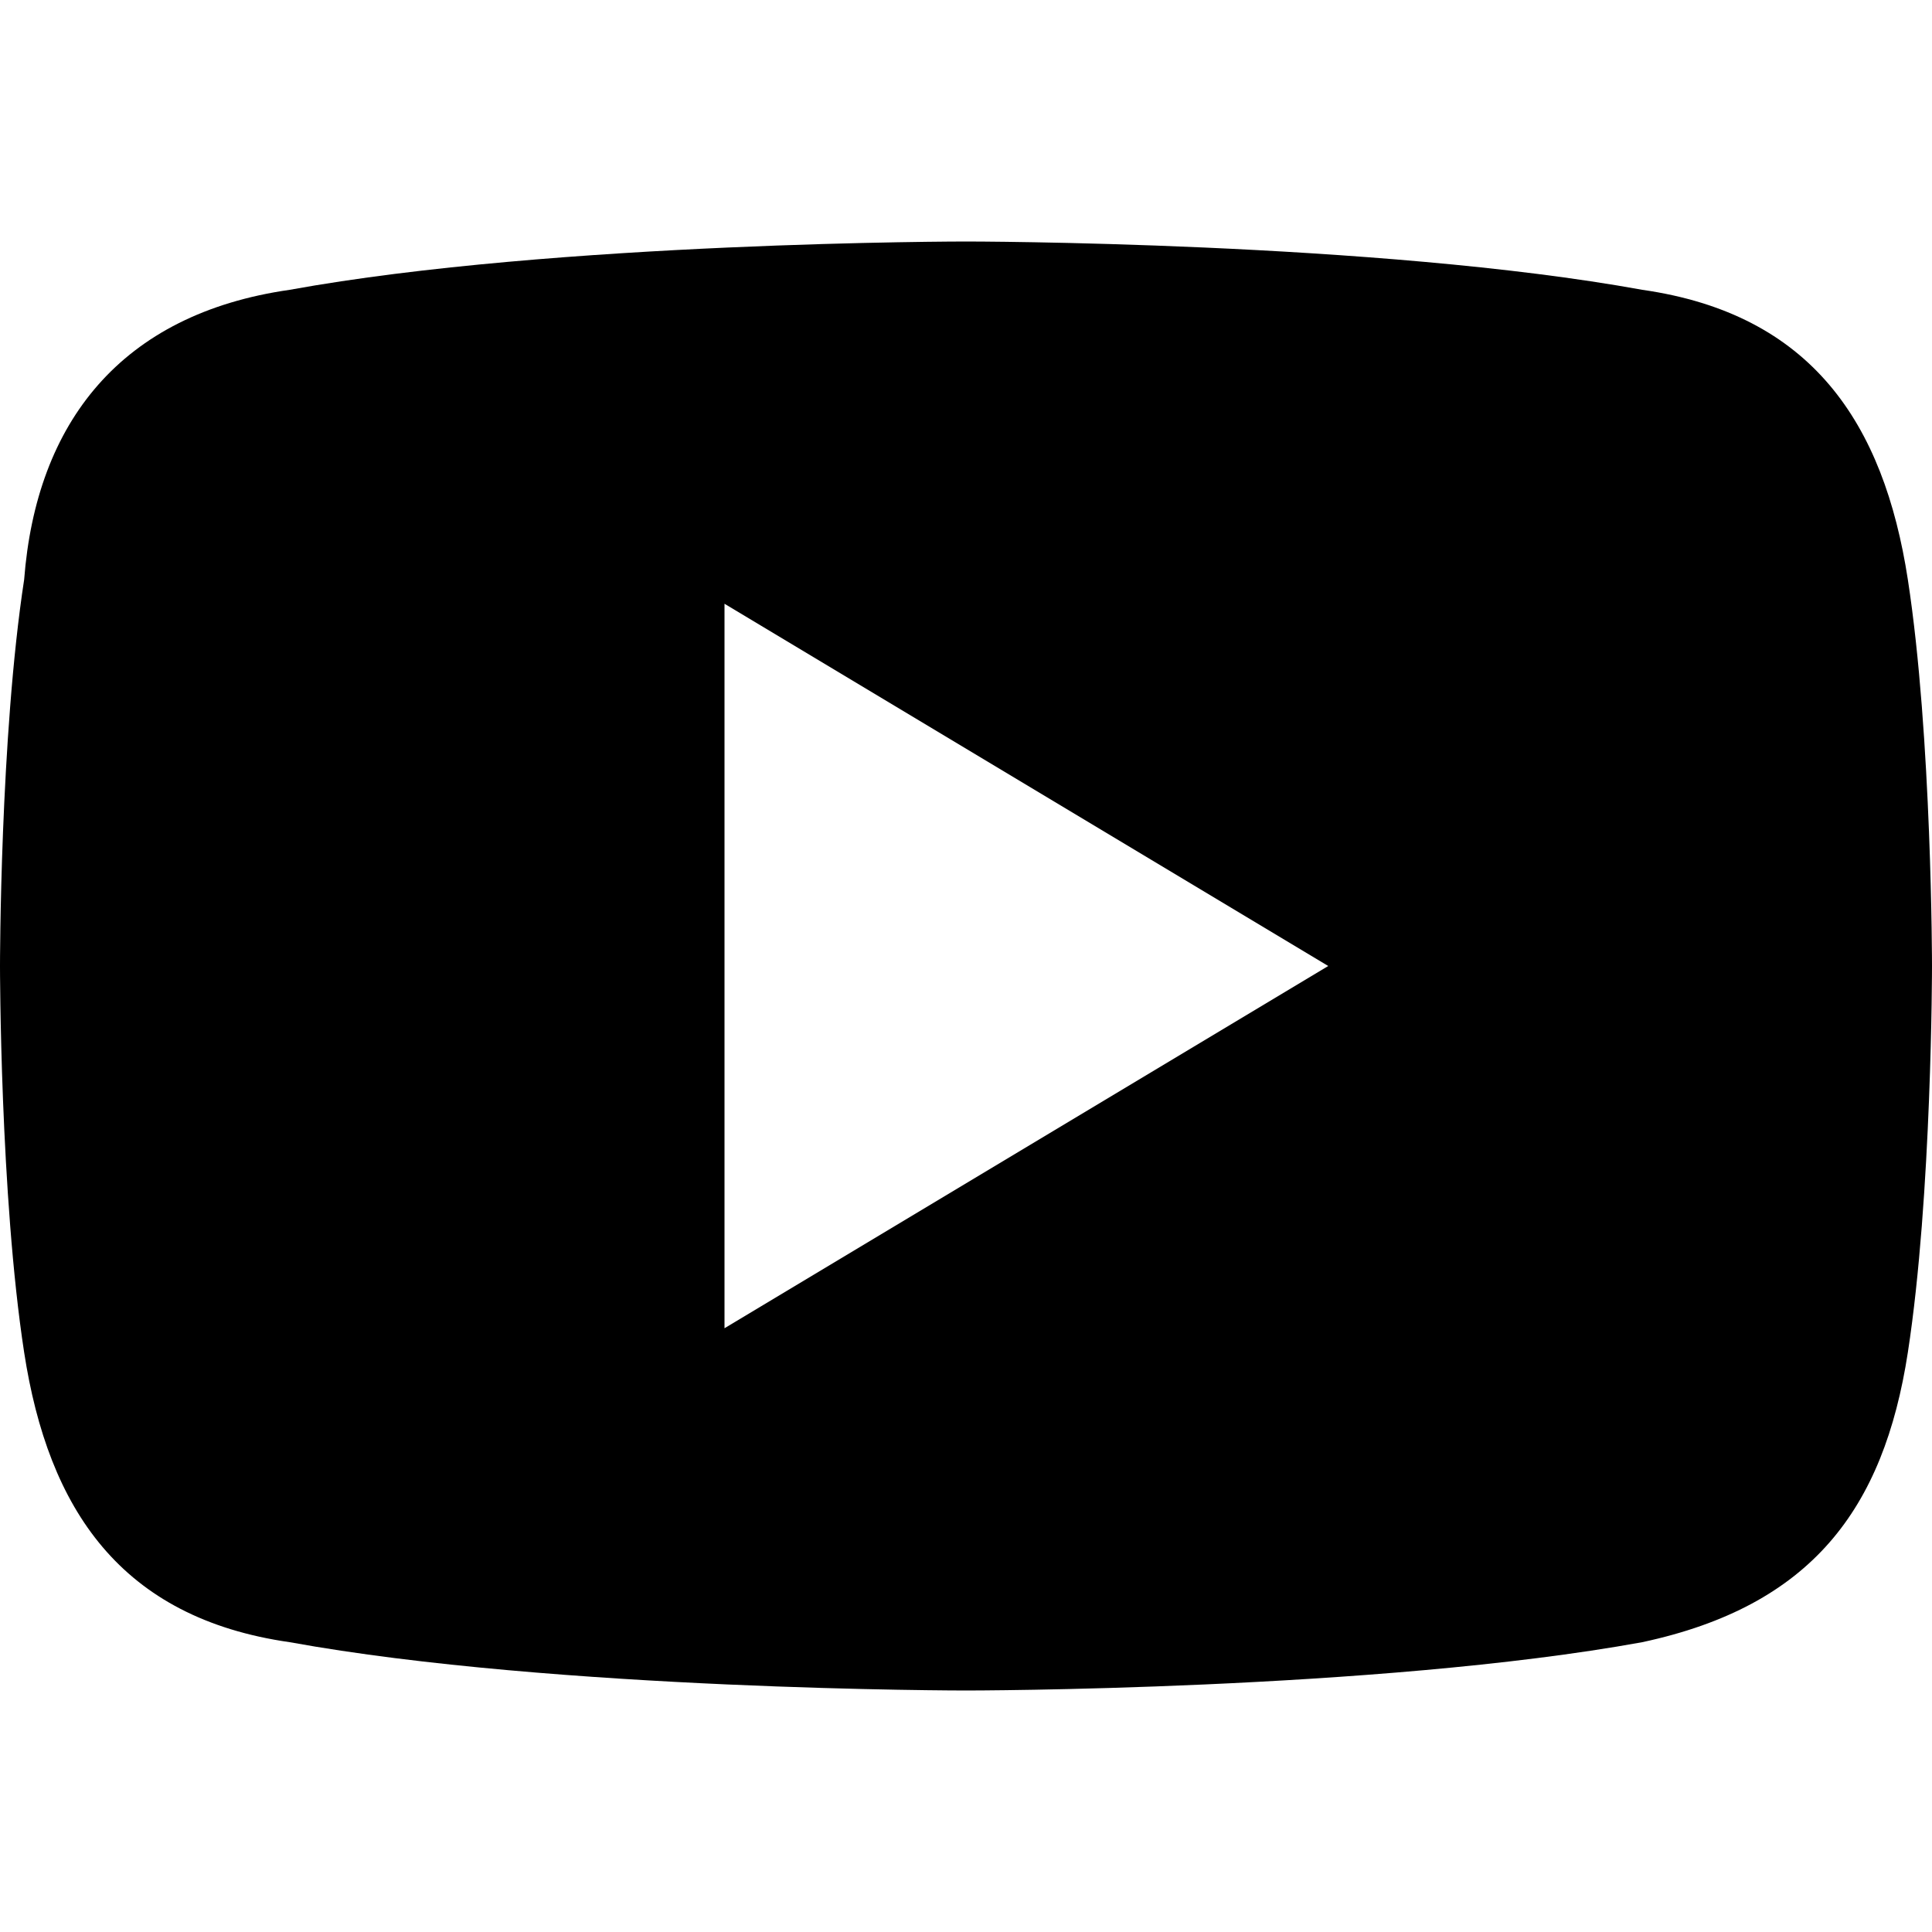
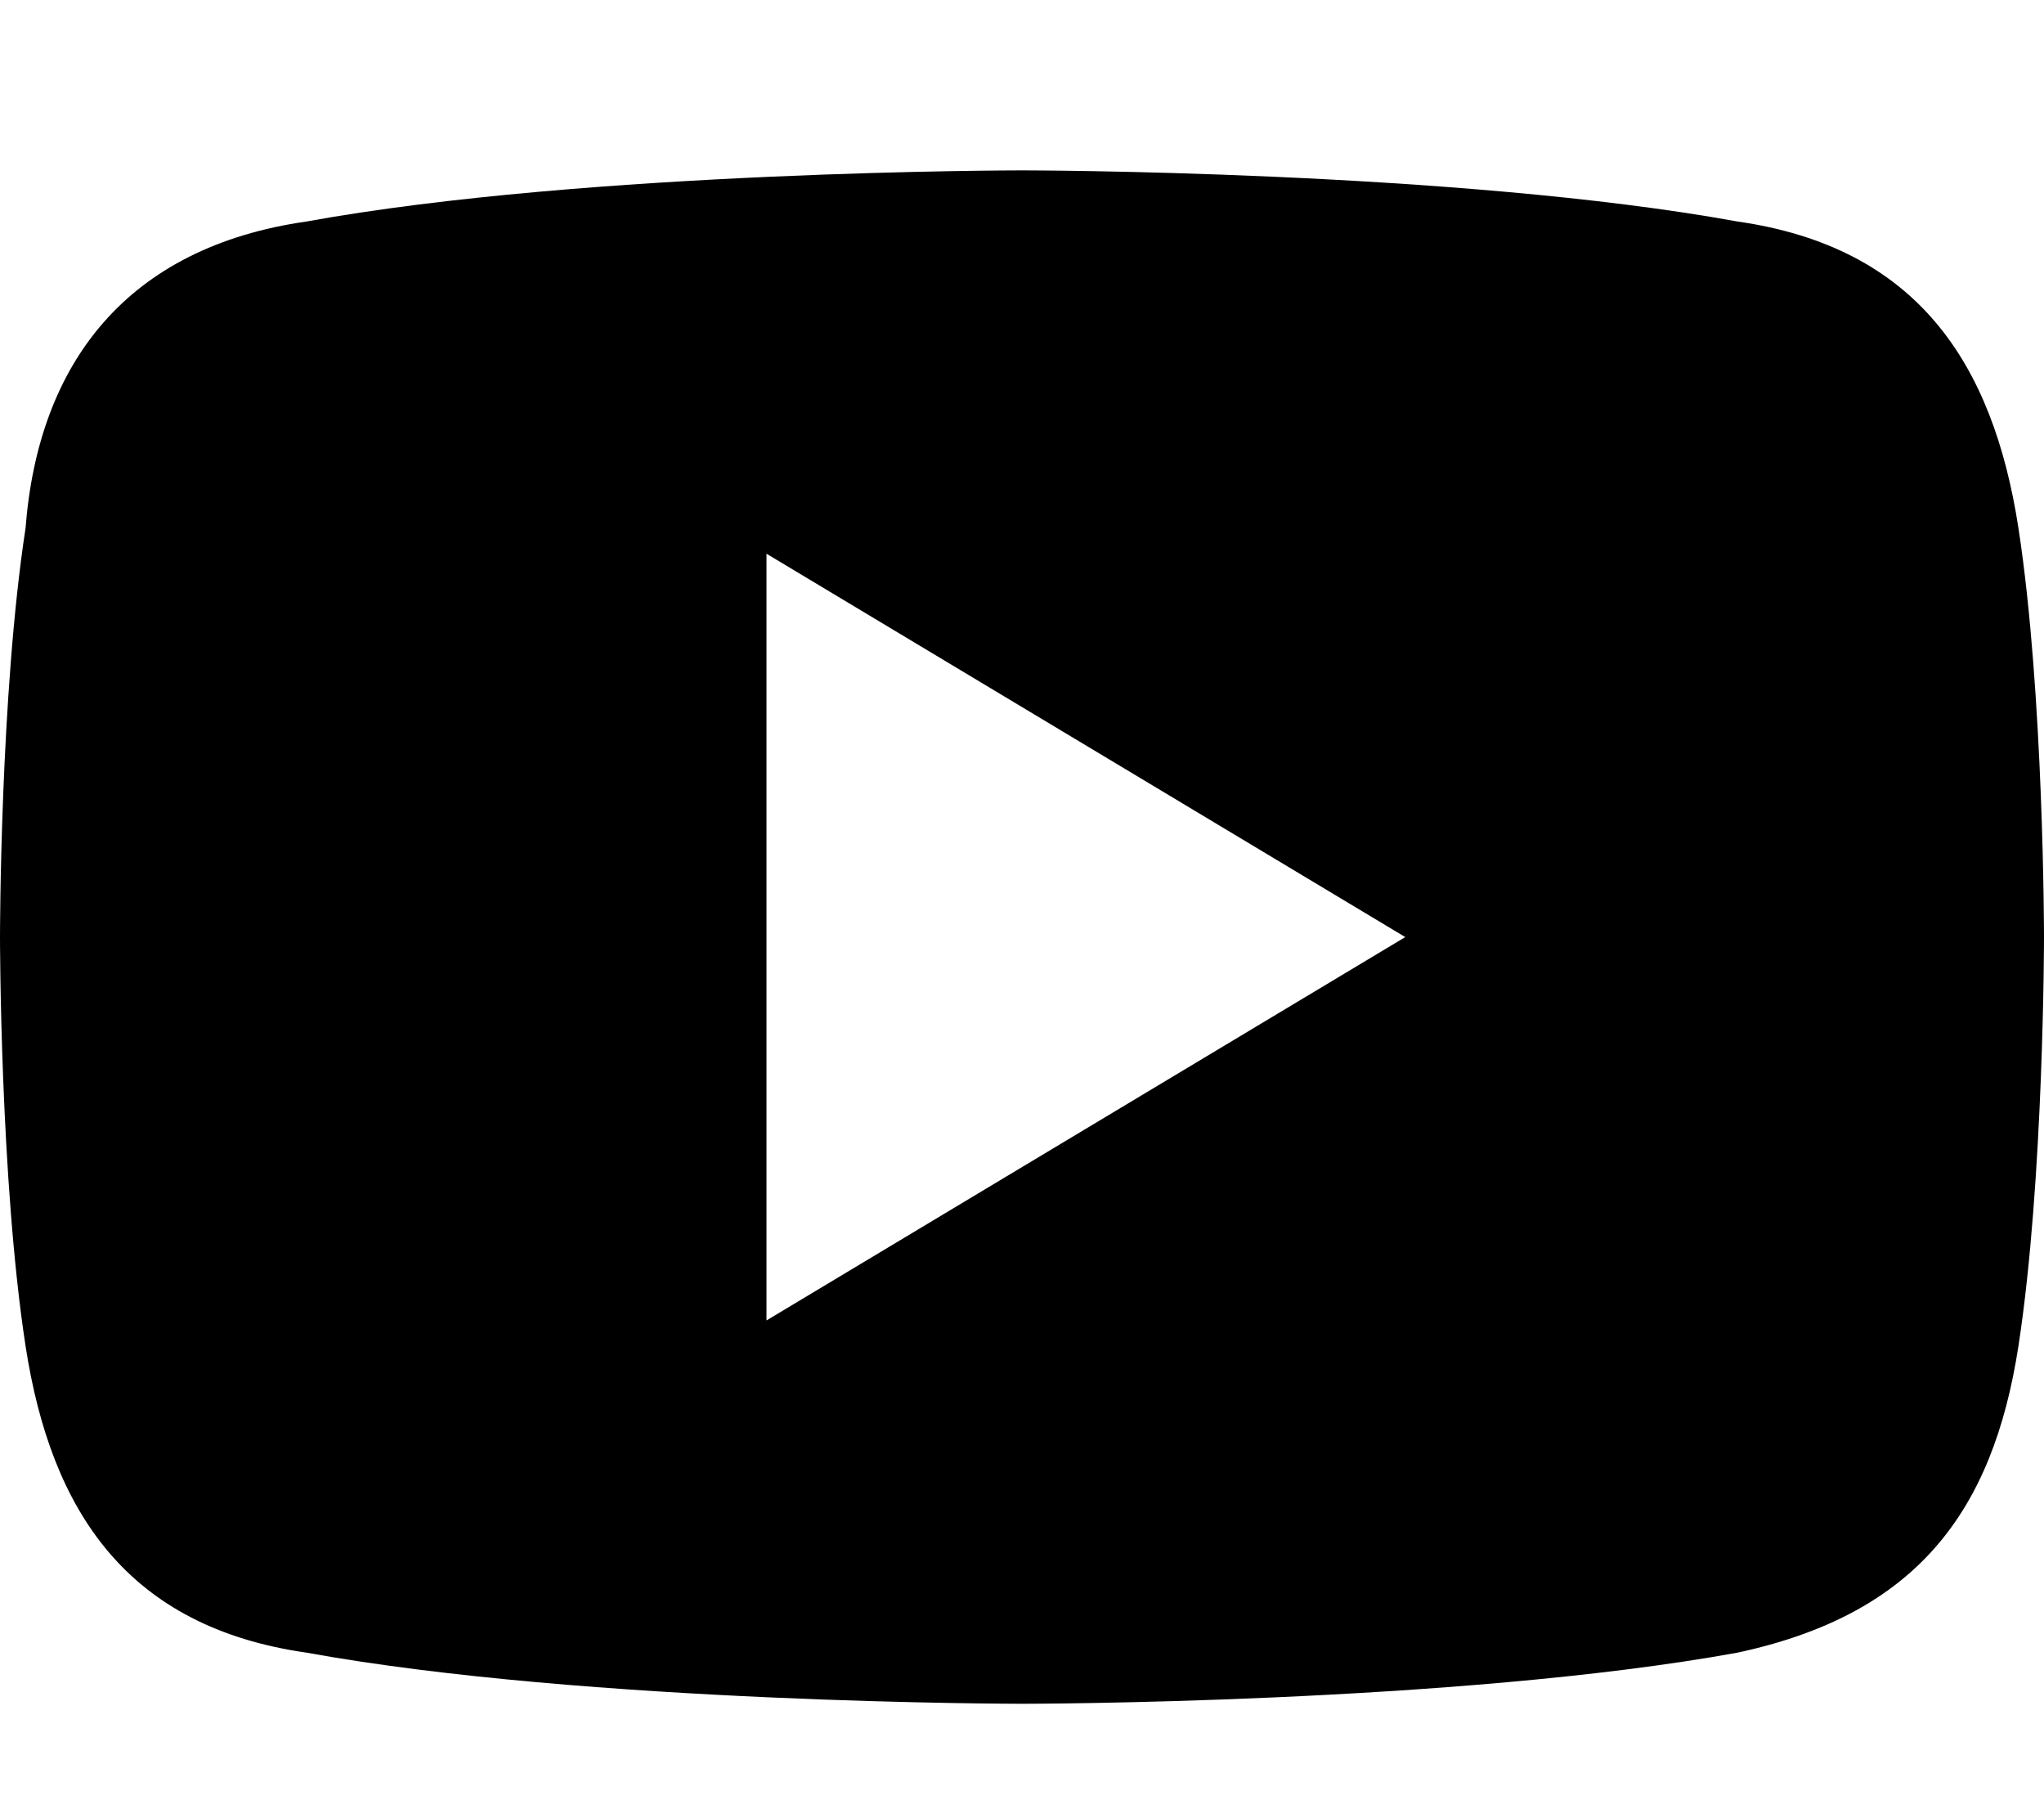
- <svg xmlns="http://www.w3.org/2000/svg" width="16" height="16" viewBox="0 0 16 16" fill="none">
-   <path d="M15.8 4.8C15.6 3.5 15 2.6 13.6 2.4C11.4 2 8 2 8 2C8 2 4.6 2 2.4 2.4C1 2.6 0.3 3.5 0.2 4.8C0 6.1 0 8 0 8C0 8 0 9.9 0.2 11.2C0.4 12.5 1 13.4 2.4 13.6C4.6 14 8 14 8 14C8 14 11.4 14 13.6 13.6C15 13.3 15.6 12.5 15.8 11.2C16 9.9 16 8 16 8C16 8 16 6.1 15.8 4.8ZM6 11V5L11 8L6 11Z" fill="currentColor" />
+ <svg xmlns="http://www.w3.org/2000/svg" width="18" height="16" viewBox="0 0 18 16" fill="none">
+   <path d="M17.775 4.65C17.55 3.188 16.875 2.175 15.3 1.95C12.825 1.5 9 1.5 9 1.5C9 1.5 5.175 1.5 2.7 1.95C1.125 2.175 0.338 3.188 0.225 4.65C0 6.112 0 8.25 0 8.25C0 8.25 0 10.387 0.225 11.85C0.45 13.312 1.125 14.325 2.7 14.55C5.175 15 9 15 9 15C9 15 12.825 15 15.3 14.55C16.875 14.213 17.55 13.312 17.775 11.85C18 10.387 18 8.25 18 8.25C18 8.25 18 6.112 17.775 4.65ZM6.75 11.625V4.875L12.375 8.25L6.75 11.625Z" fill="currentColor" />
</svg>
